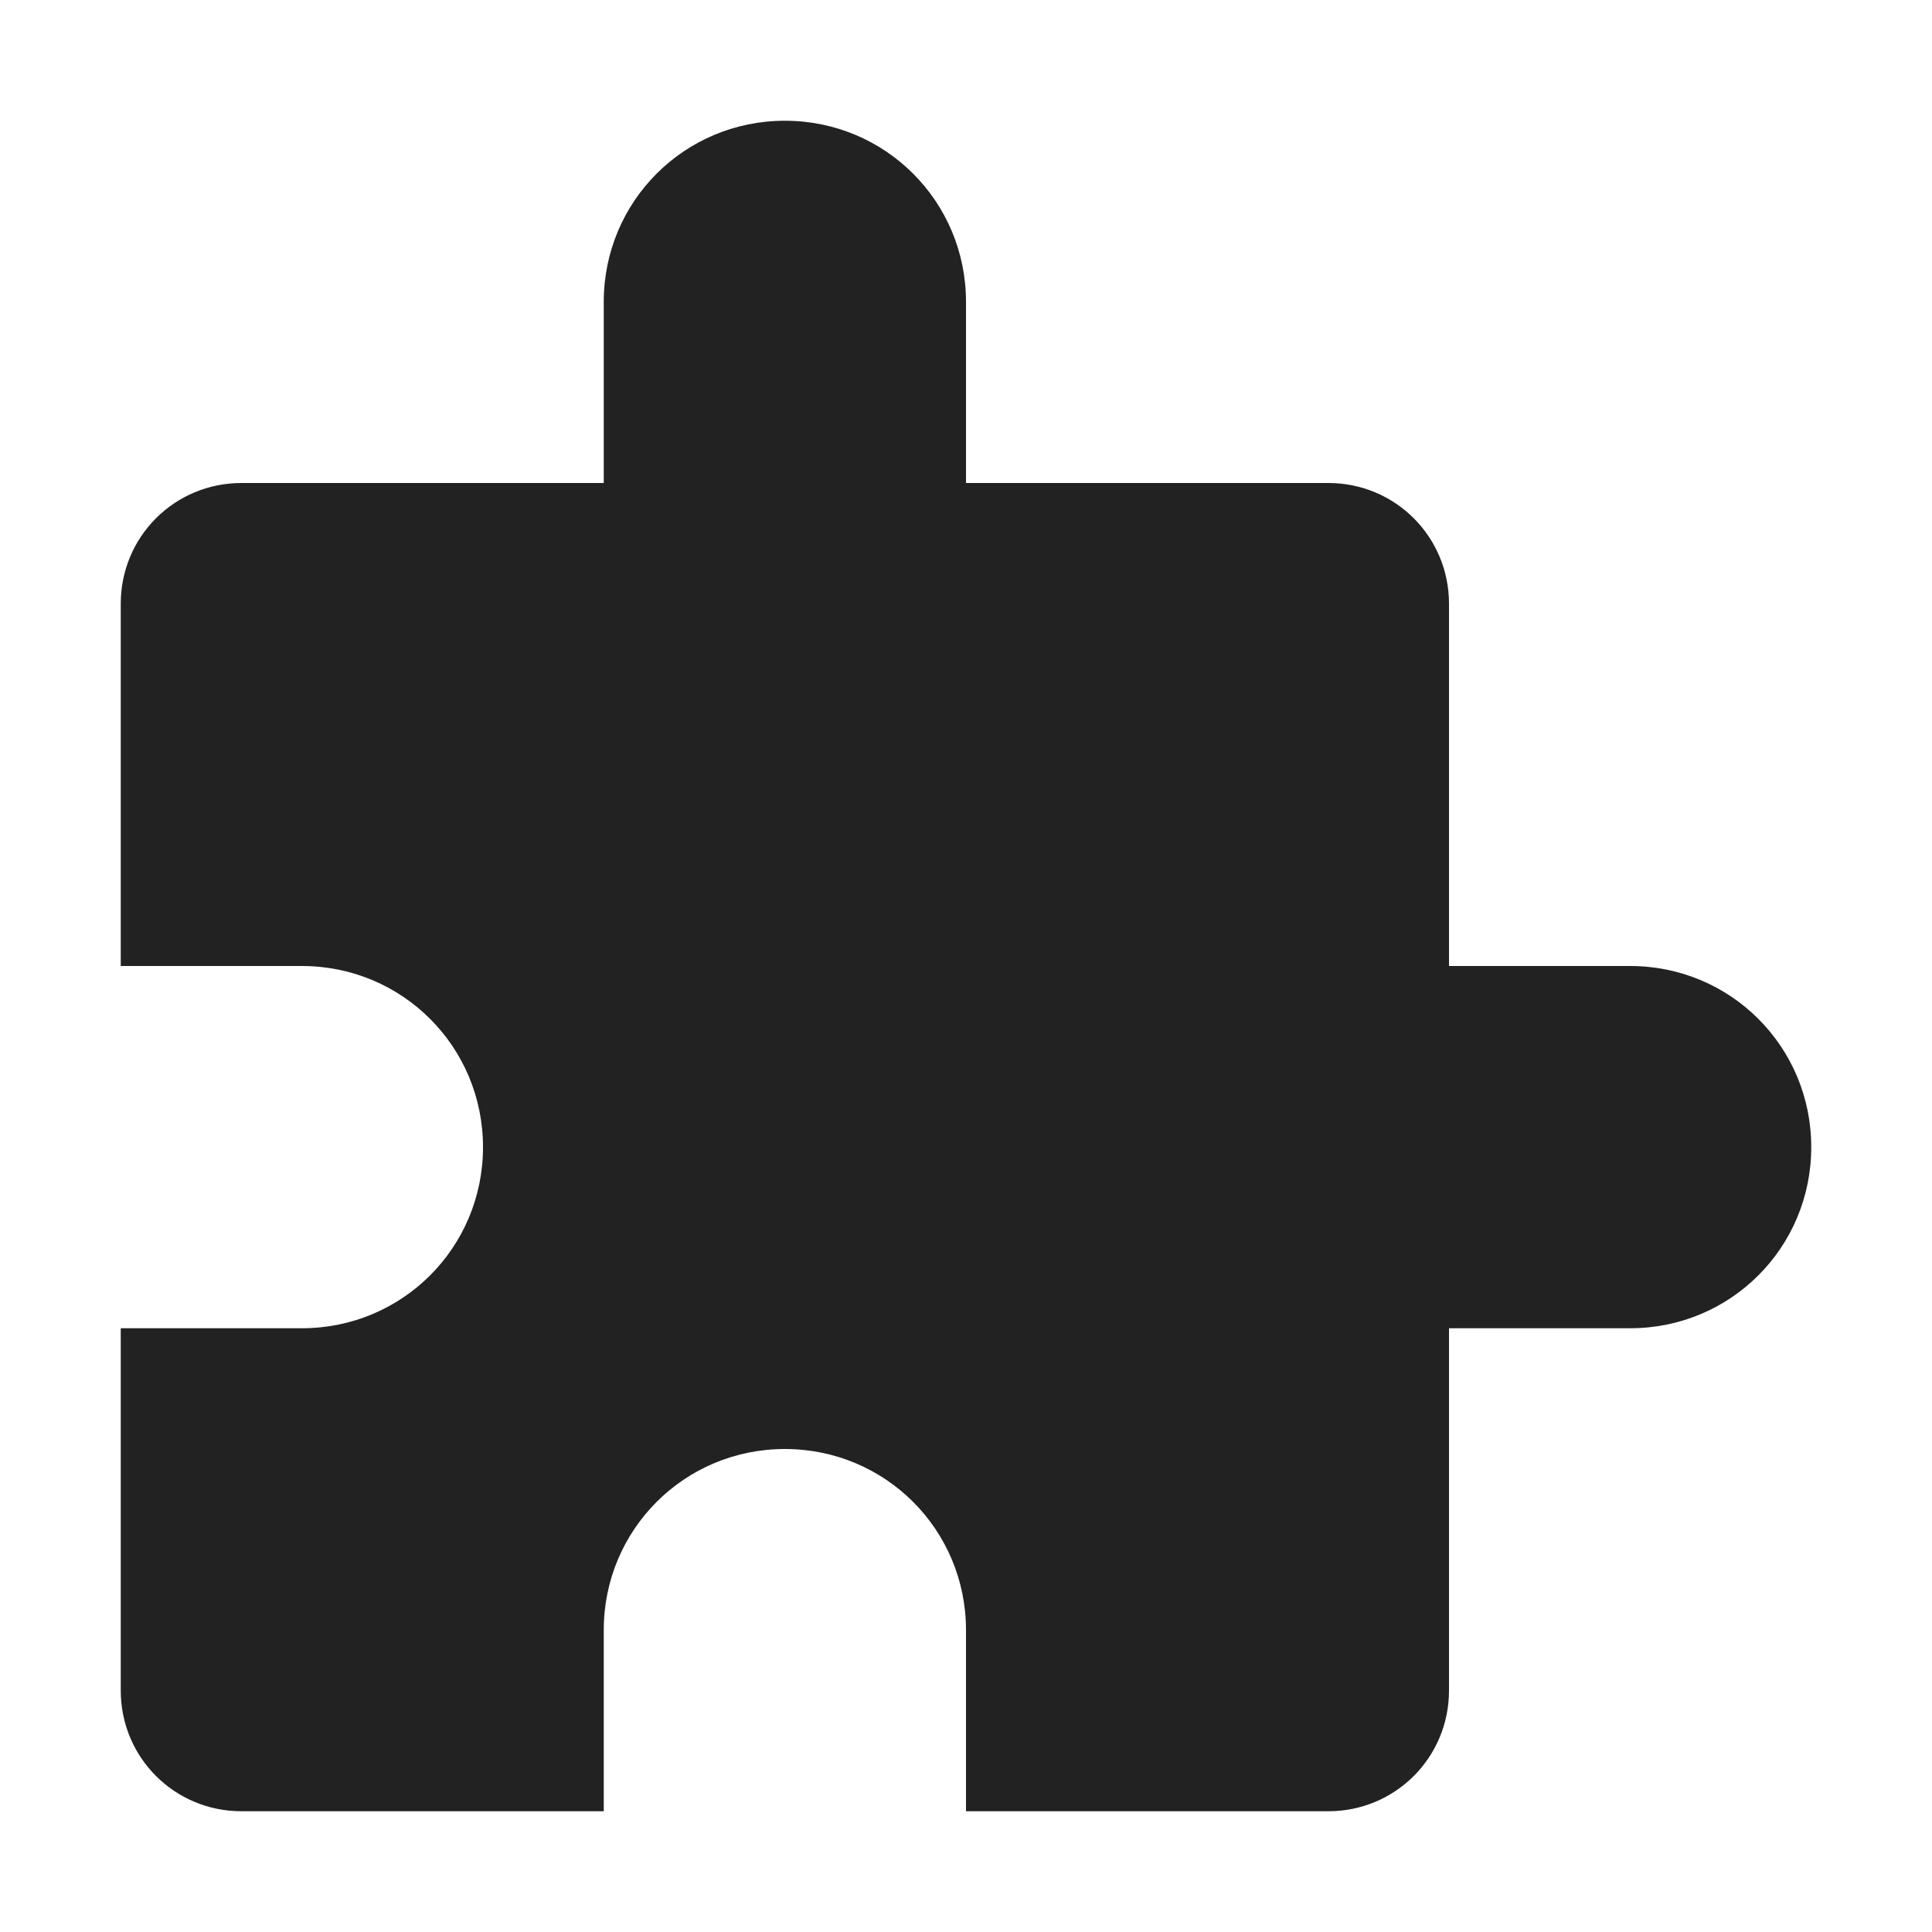
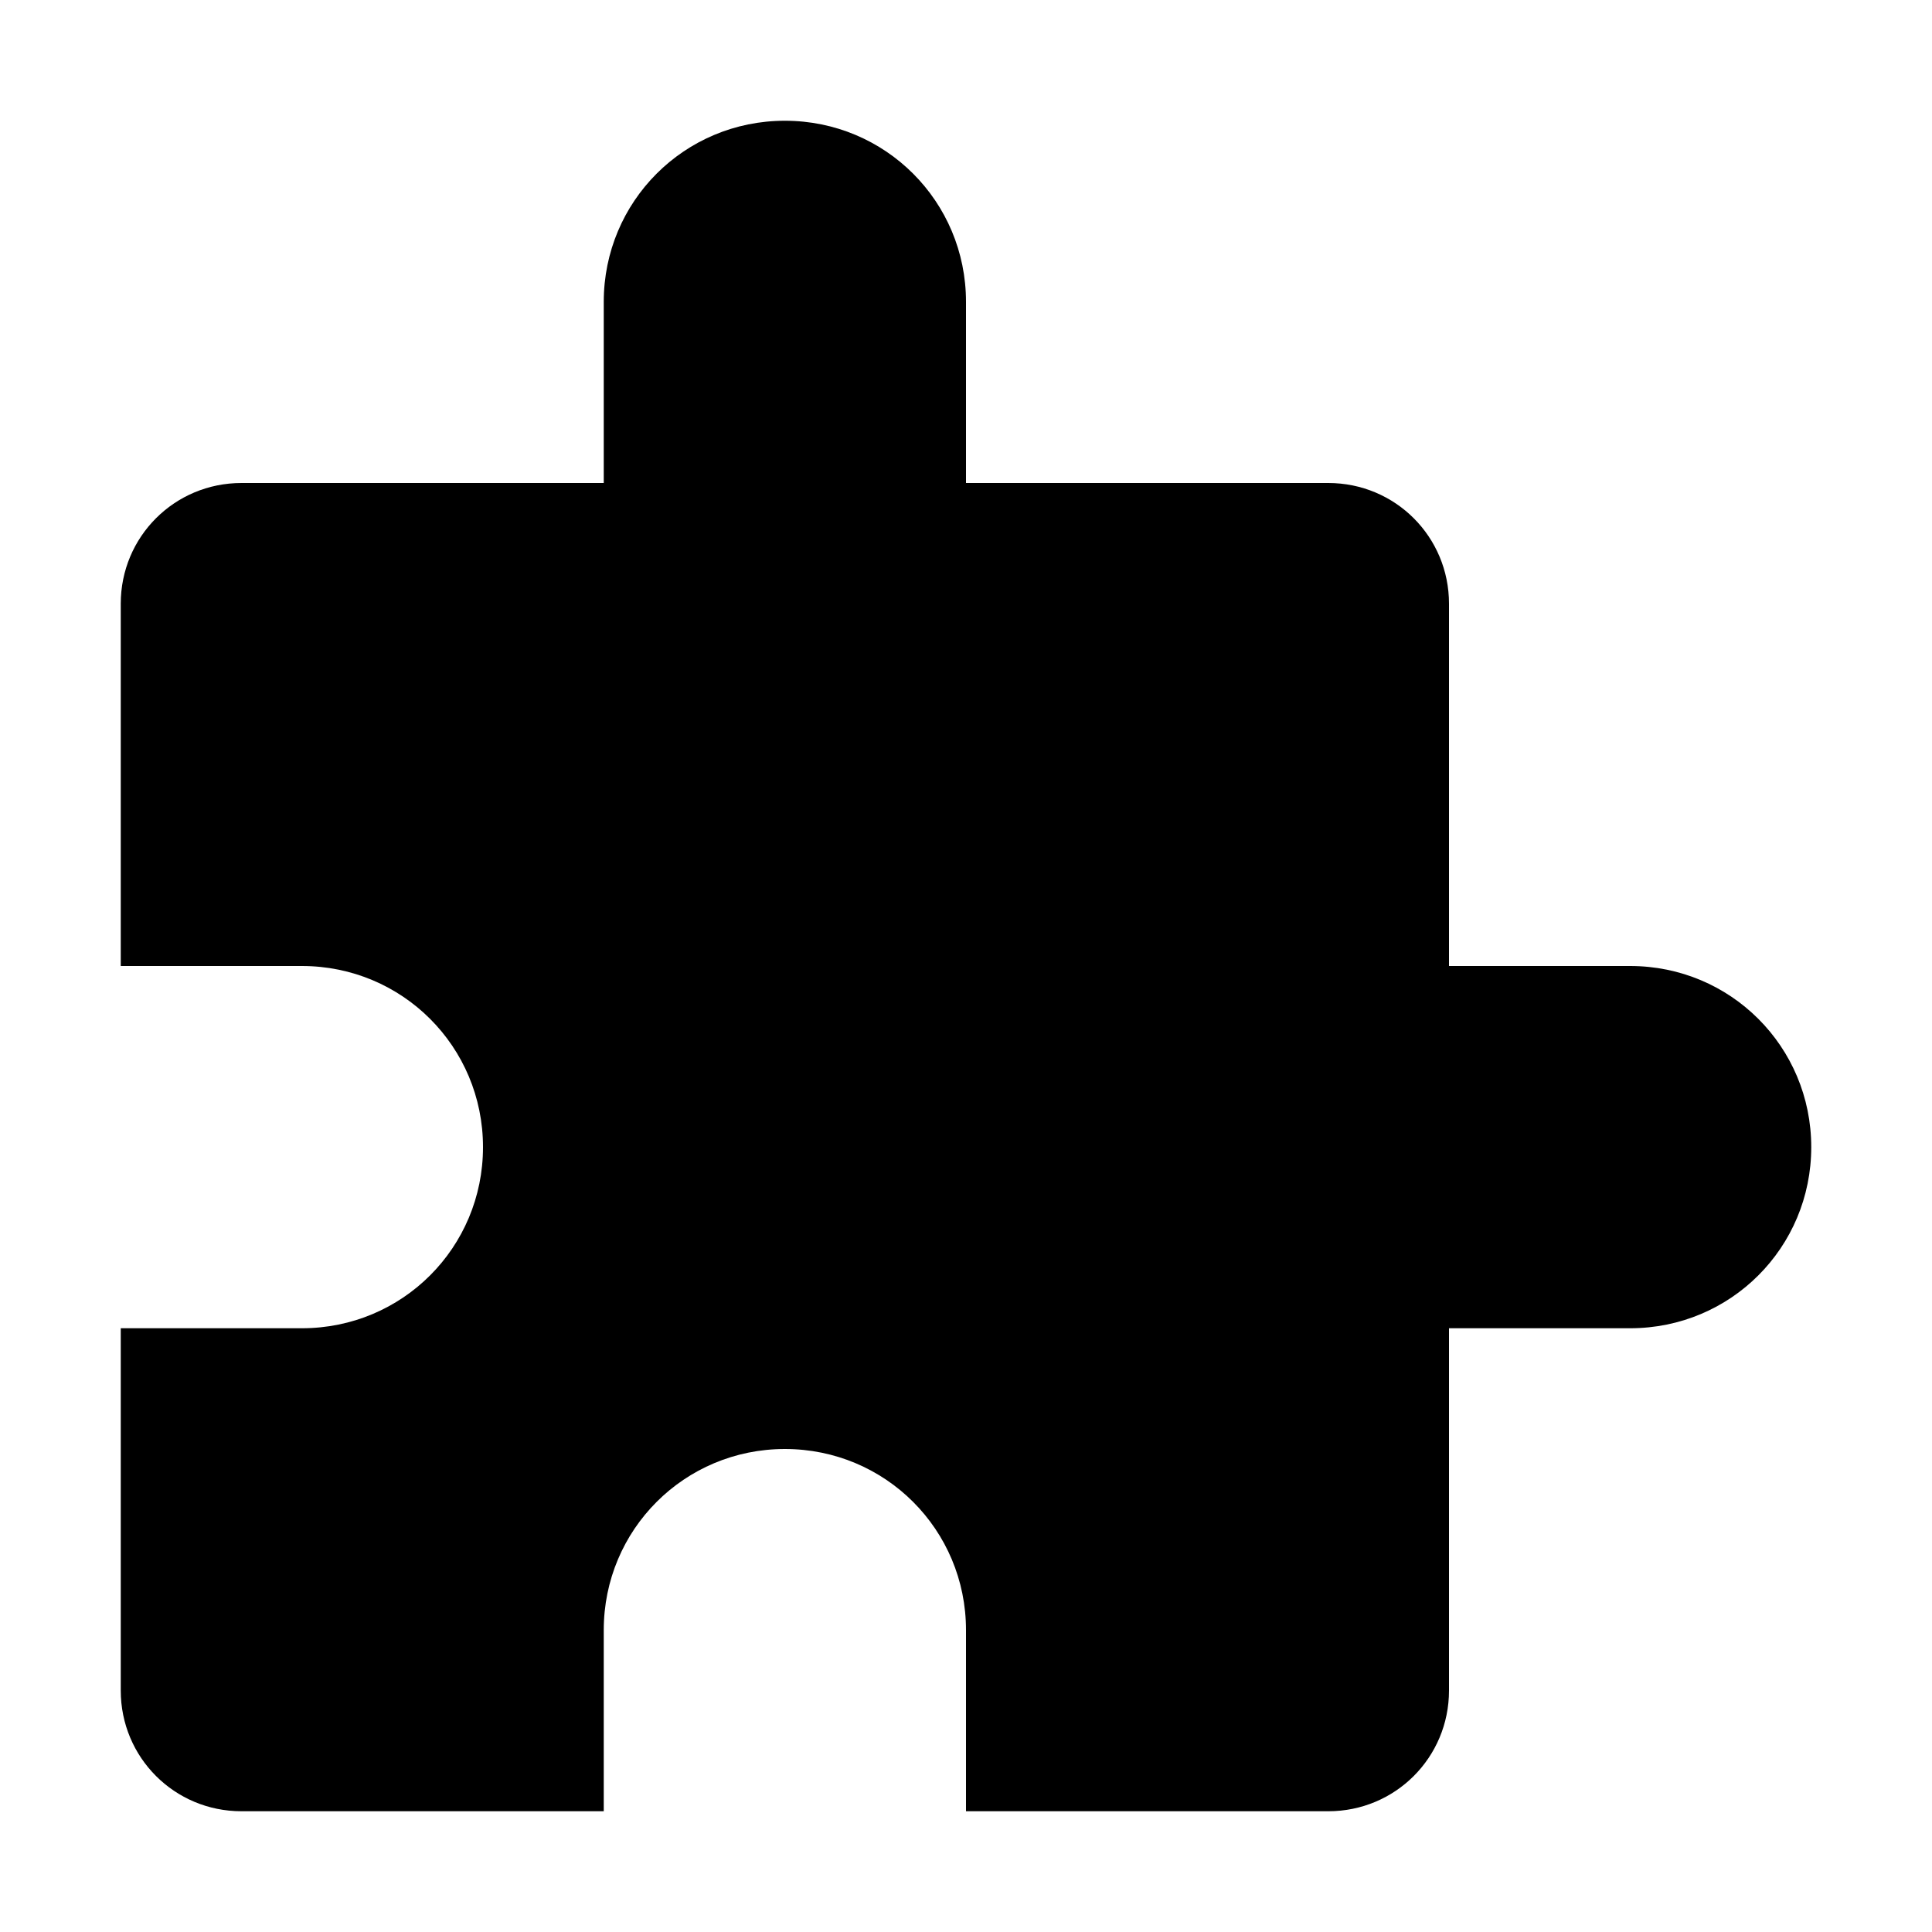
<svg xmlns="http://www.w3.org/2000/svg" width="16" height="16">
-   <path fill="#222" d="M6.5 1C5.668 1 5 1.668 5 2.5V4H2c-.555 0-1 .445-1 1v3h1.5C3.332 8 4 8.668 4 9.5S3.332 11 2.5 11H1v3c0 .555.445 1 1 1h3v-1.5c0-.832.668-1.5 1.5-1.5s1.5.668 1.5 1.5V15h3c.555 0 1-.445 1-1v-3h1.5c.832 0 1.5-.668 1.5-1.5S14.332 8 13.5 8H12V5c0-.555-.445-1-1-1H8V2.5C8 1.668 7.332 1 6.5 1zm0 0" />
+   <path d="M6.5 1C5.668 1 5 1.668 5 2.5V4H2c-.555 0-1 .445-1 1v3h1.5C3.332 8 4 8.668 4 9.5S3.332 11 2.5 11H1v3c0 .555.445 1 1 1h3v-1.5c0-.832.668-1.5 1.5-1.5s1.5.668 1.5 1.5V15h3c.555 0 1-.445 1-1v-3h1.5c.832 0 1.5-.668 1.5-1.5S14.332 8 13.5 8H12V5c0-.555-.445-1-1-1H8V2.5C8 1.668 7.332 1 6.5 1zm0 0" />
</svg>
